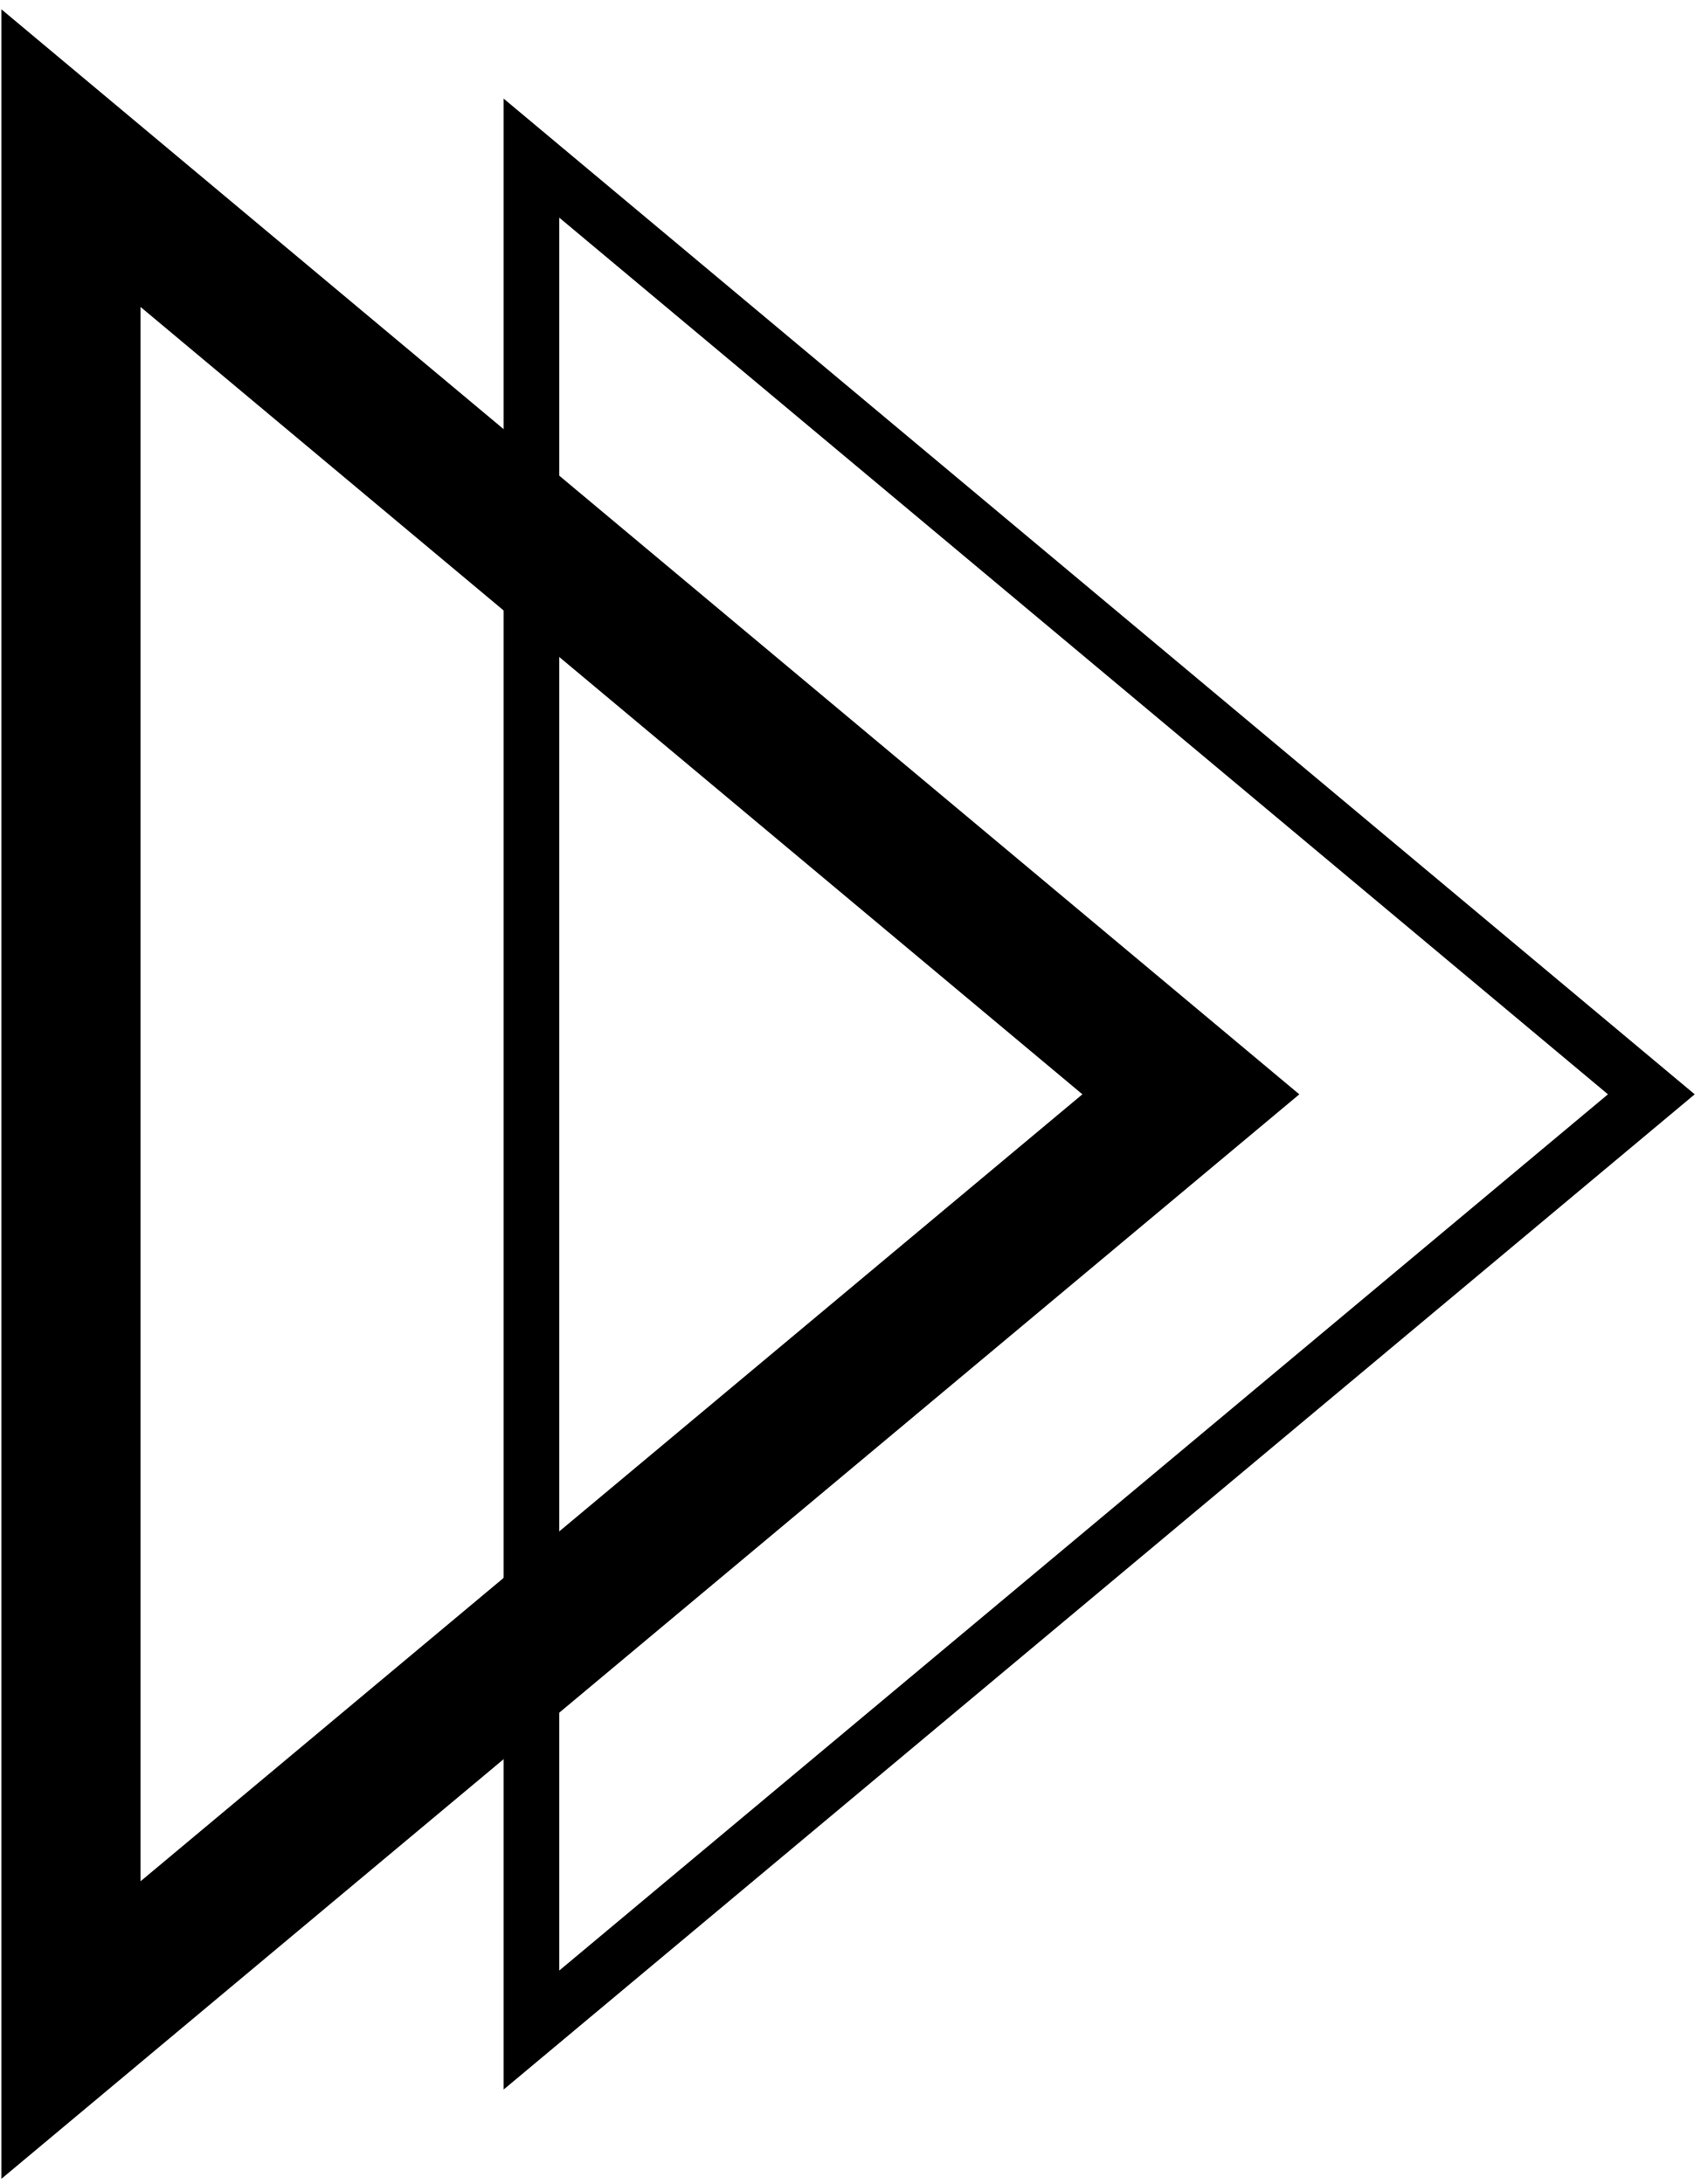
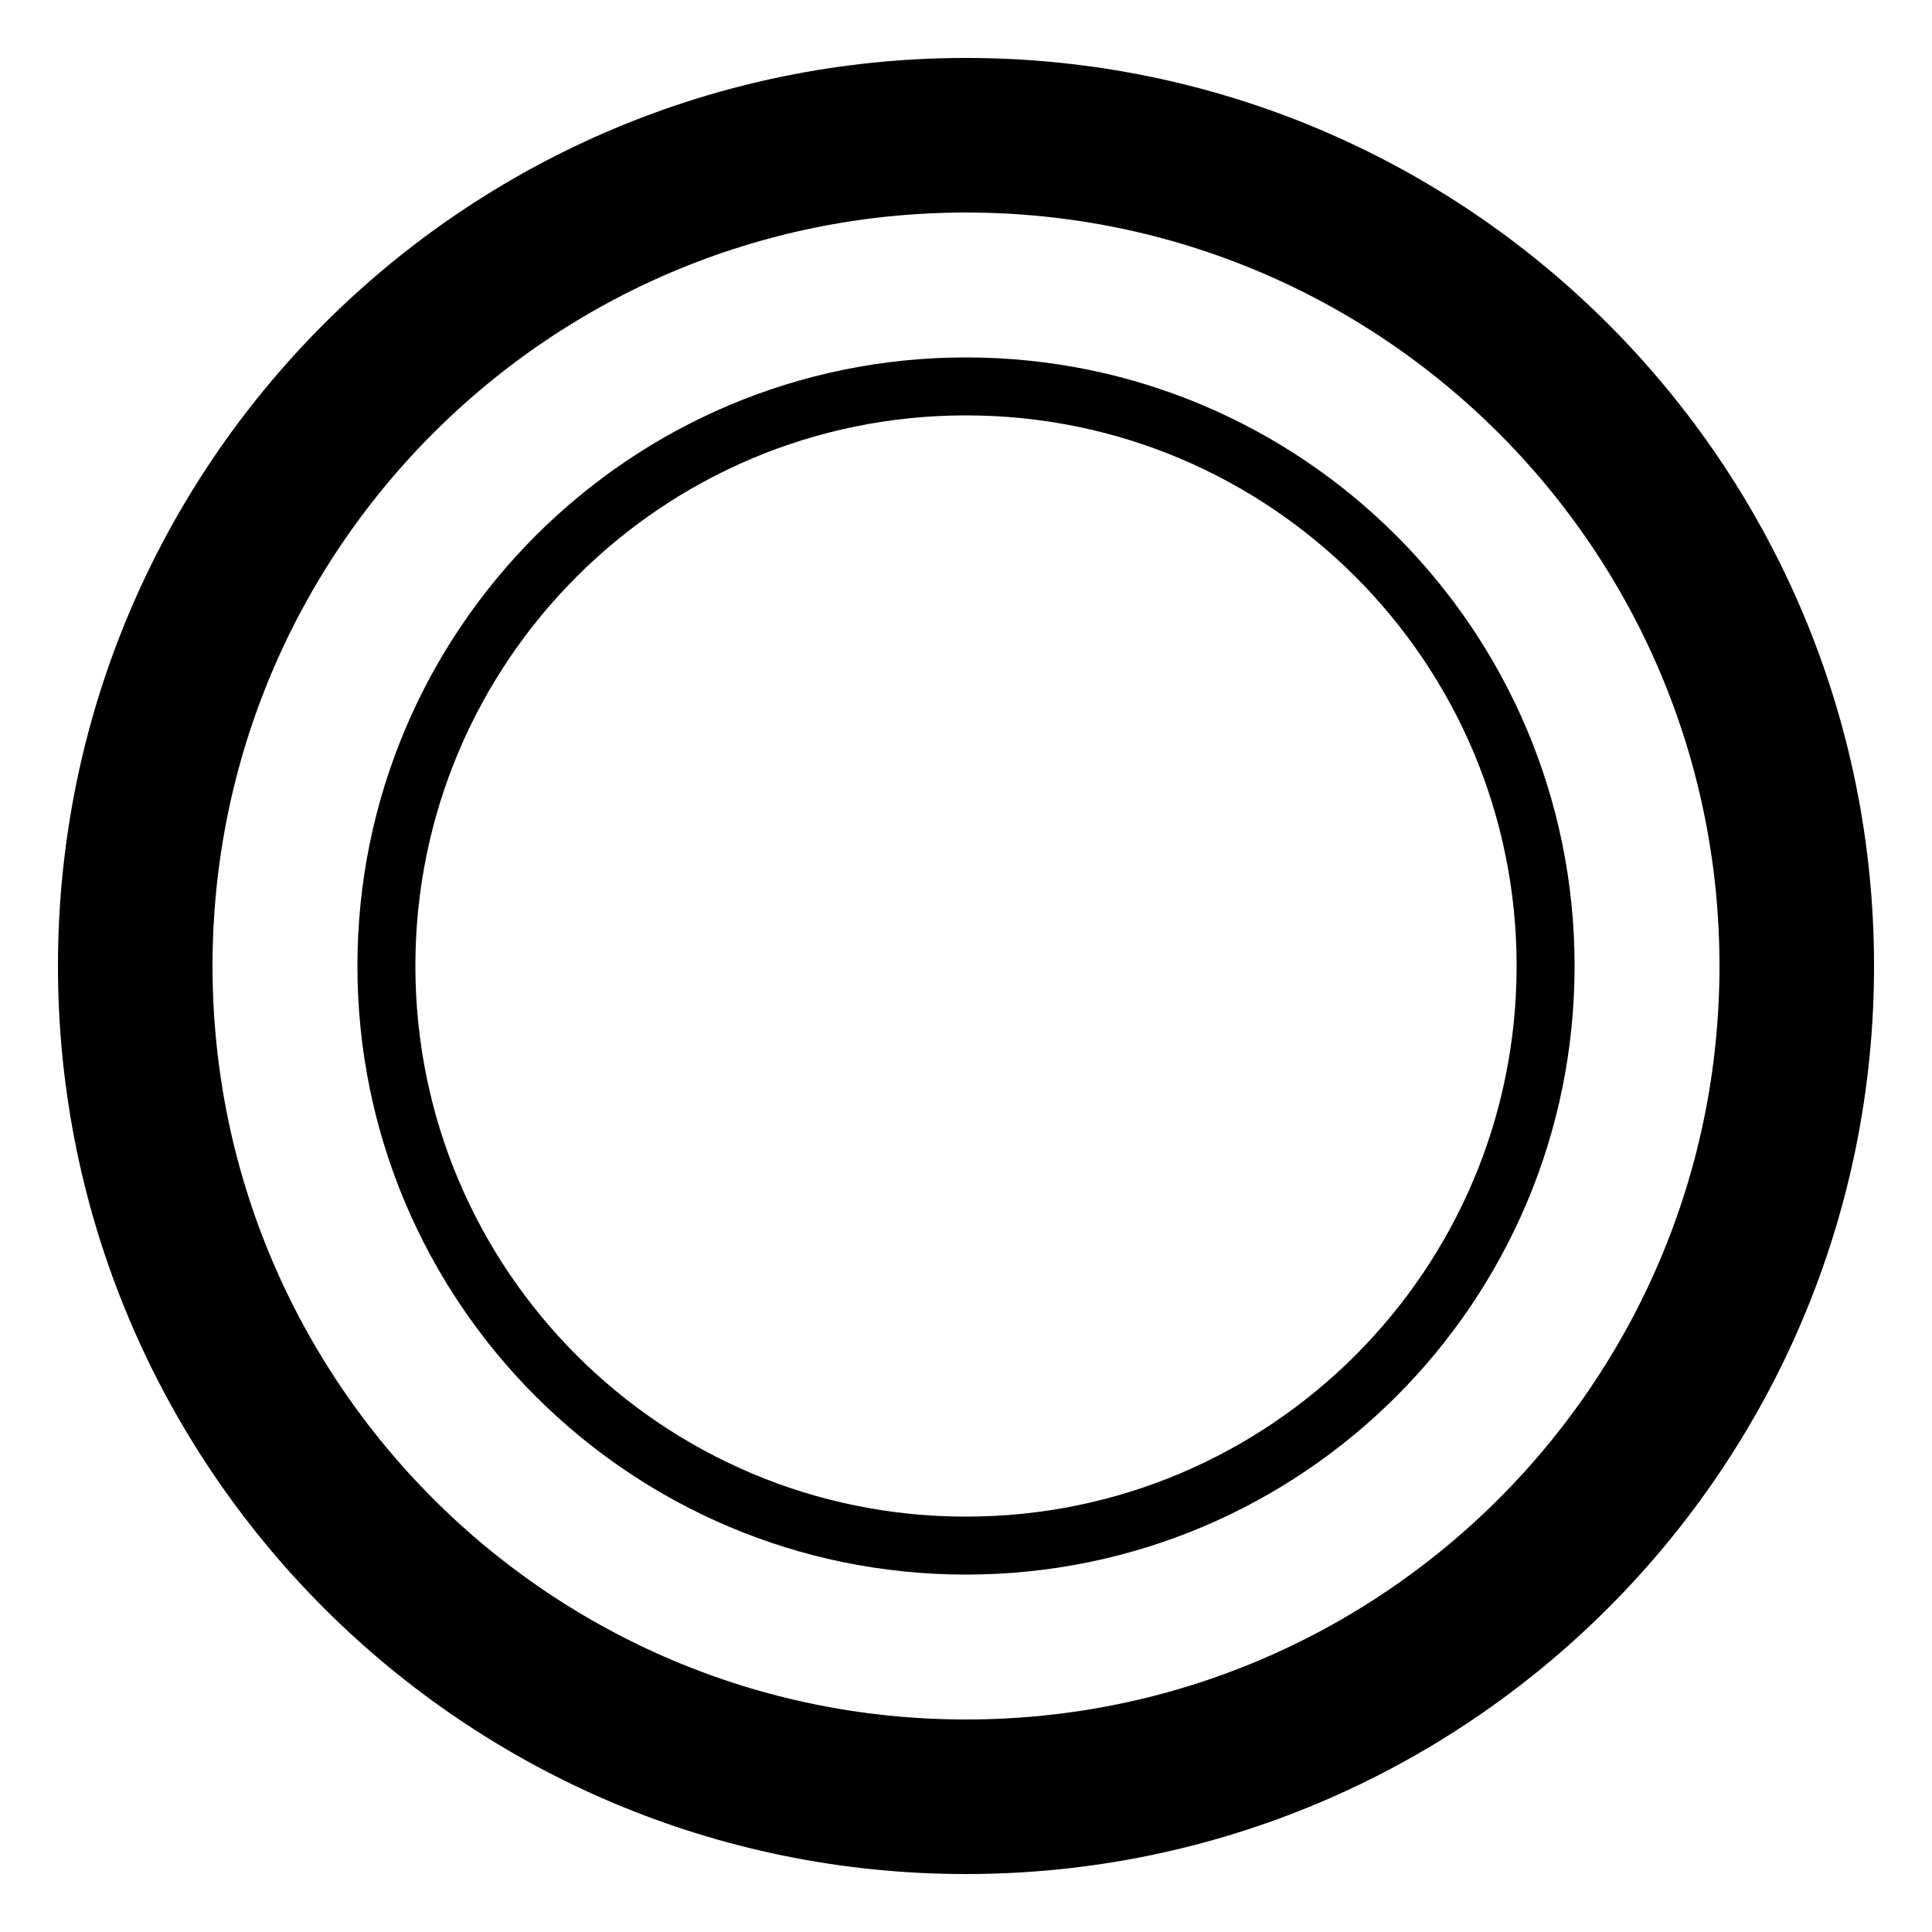
- <svg xmlns="http://www.w3.org/2000/svg" version="1.1" id="Ebene_1" x="0px" y="0px" viewBox="0 0 368.2 471" style="enable-background:new 0 0 368.2 471;" xml:space="preserve">
+ <svg xmlns="http://www.w3.org/2000/svg" version="1.1" id="Ebene_1" x="0px" y="0px" viewBox="0 0 100 100" style="enable-background:new 0 0 100 100;" xml:space="preserve">
  <style type="text/css">
- 	.st0{fill:none;stroke:#000000;stroke-width:30;stroke-miterlimit:10;}
- 	.st1{fill:none;stroke:#000000;stroke-width:12;stroke-miterlimit:10;}
+ 	.st0{fill:none;stroke:#000000;stroke-width:8;stroke-miterlimit:10;}
+ 	.st1{fill:none;stroke:#000000;stroke-width:3;stroke-miterlimit:10;}
</style>
-   <polygon class="st0" points="256.8,236 15.3,34.1 15.3,437.8 " />
-   <polygon class="st1" points="356.1,236 114.6,34.1 114.6,437.8 " />
+   <circle class="st0" cx="50" cy="50" r="43" />
+   <circle class="st1" cx="50" cy="50" r="30" />
</svg>
